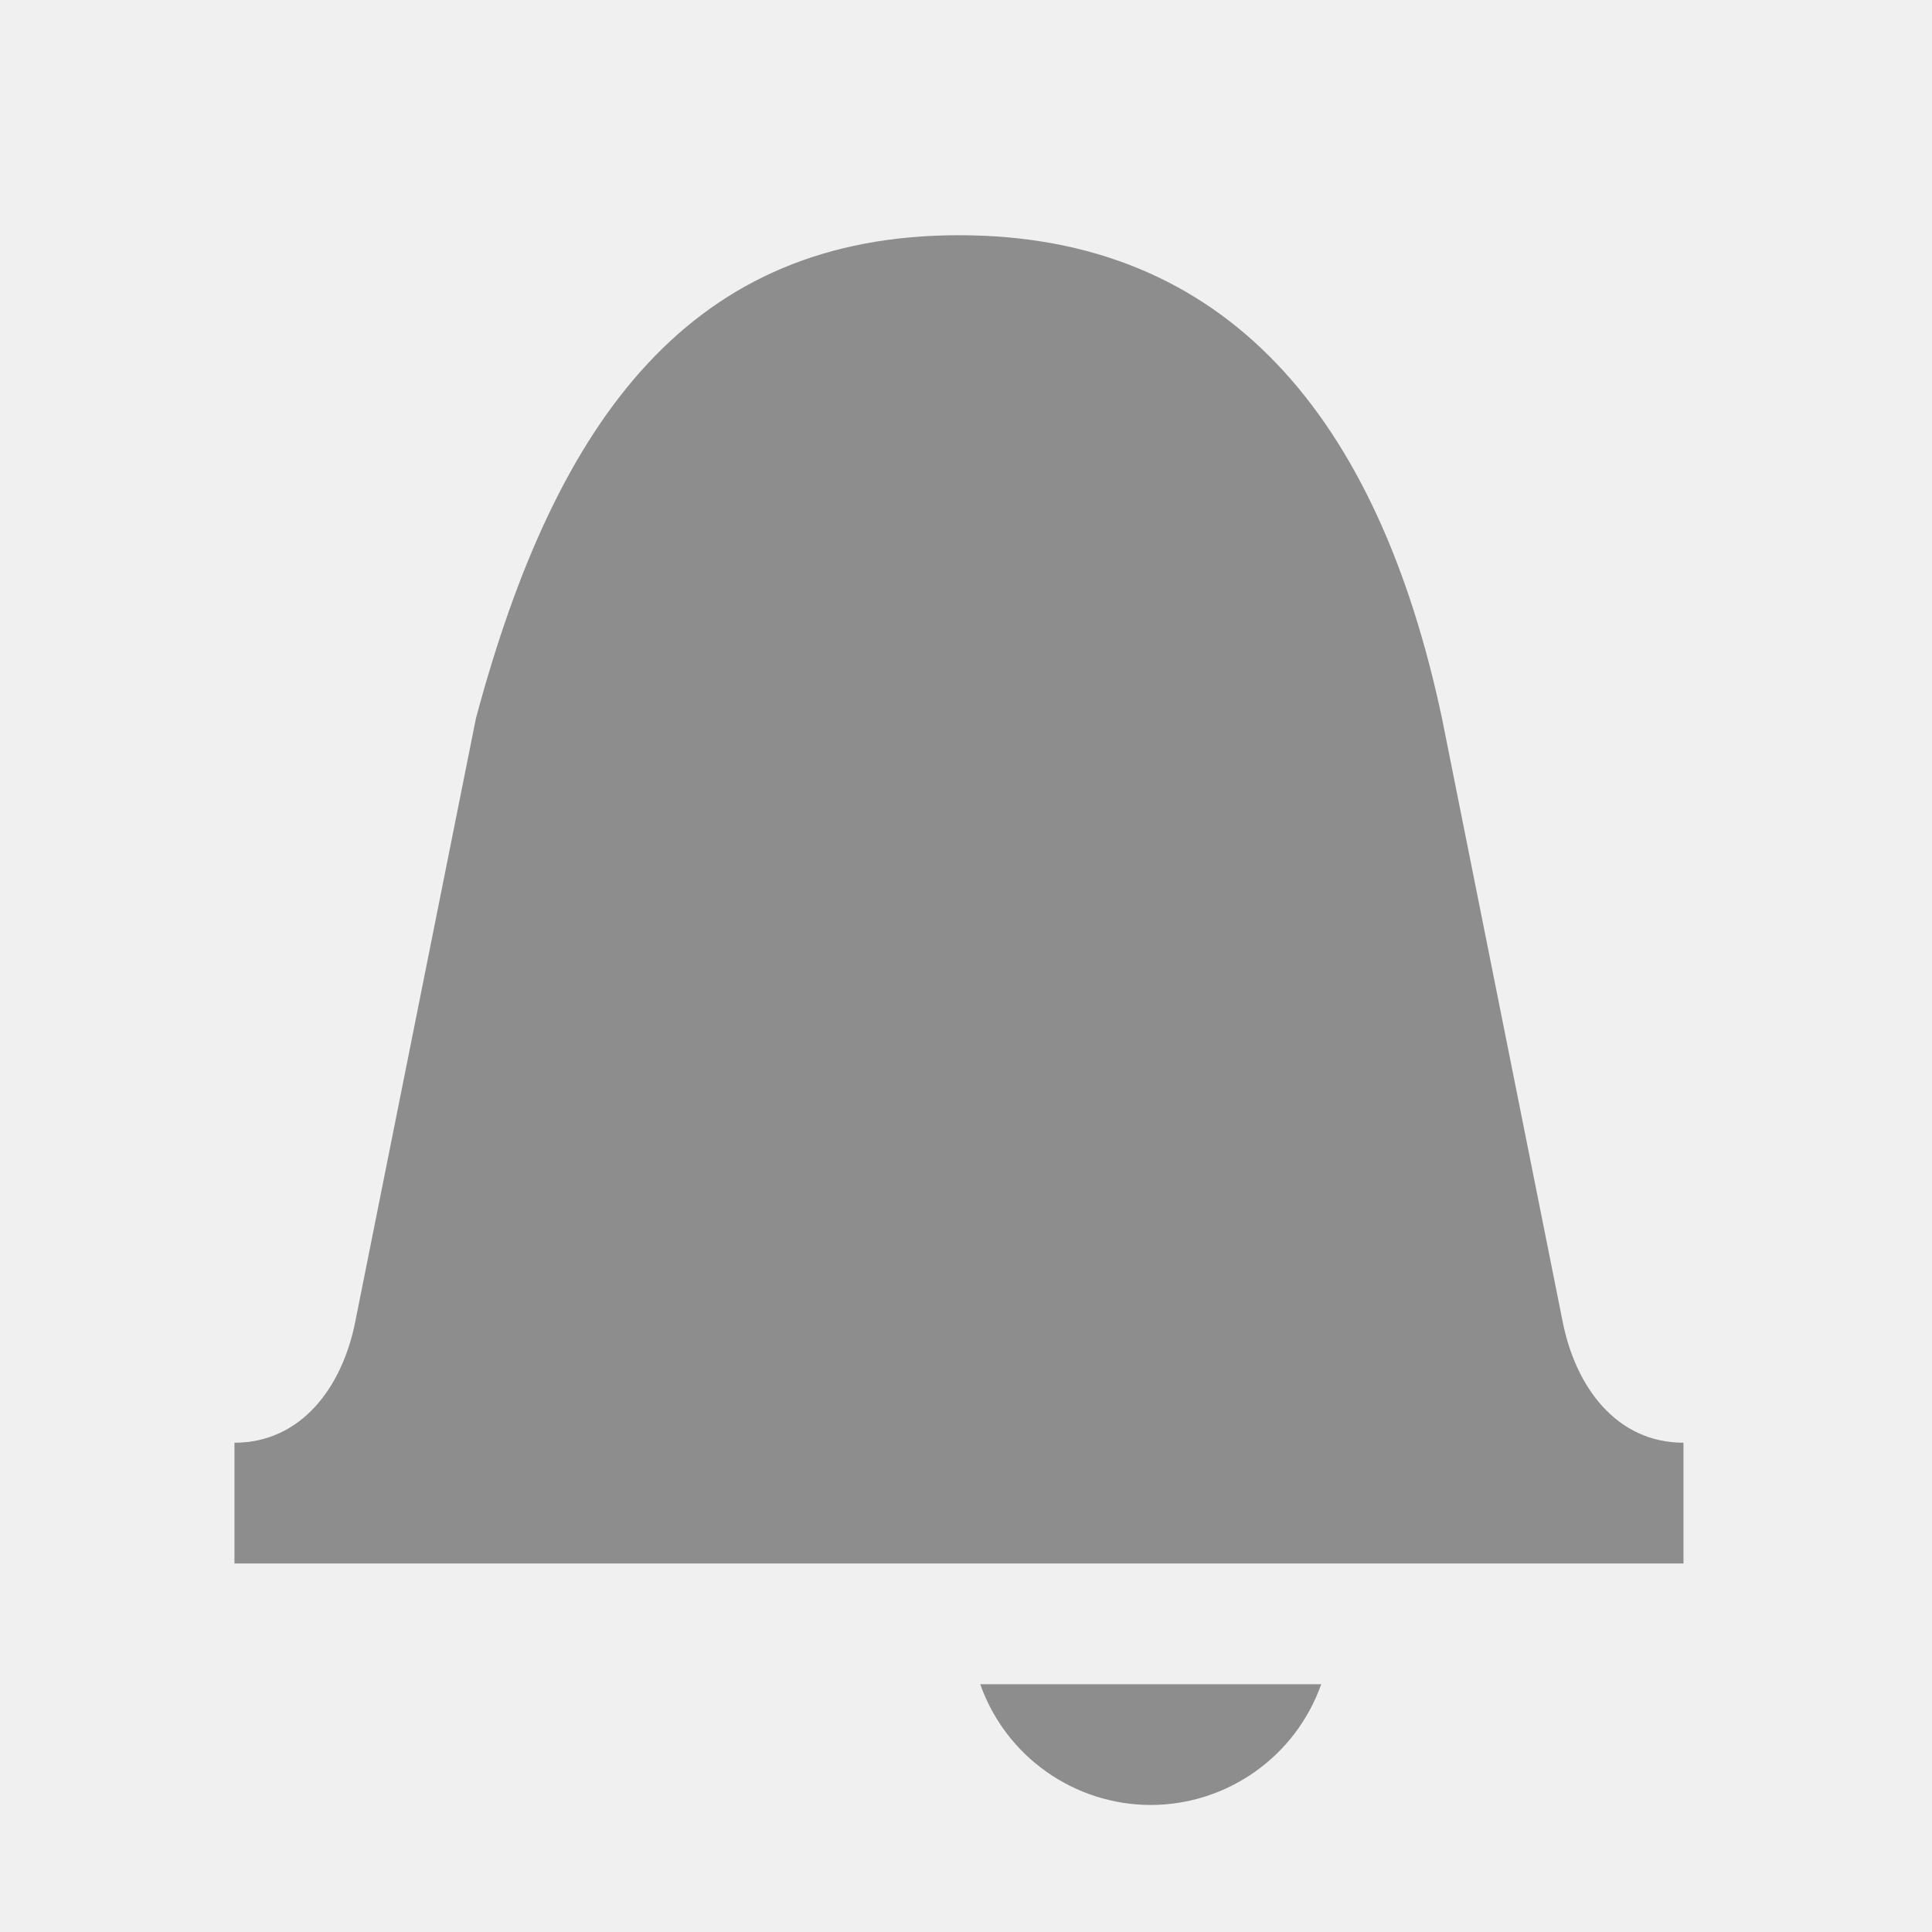
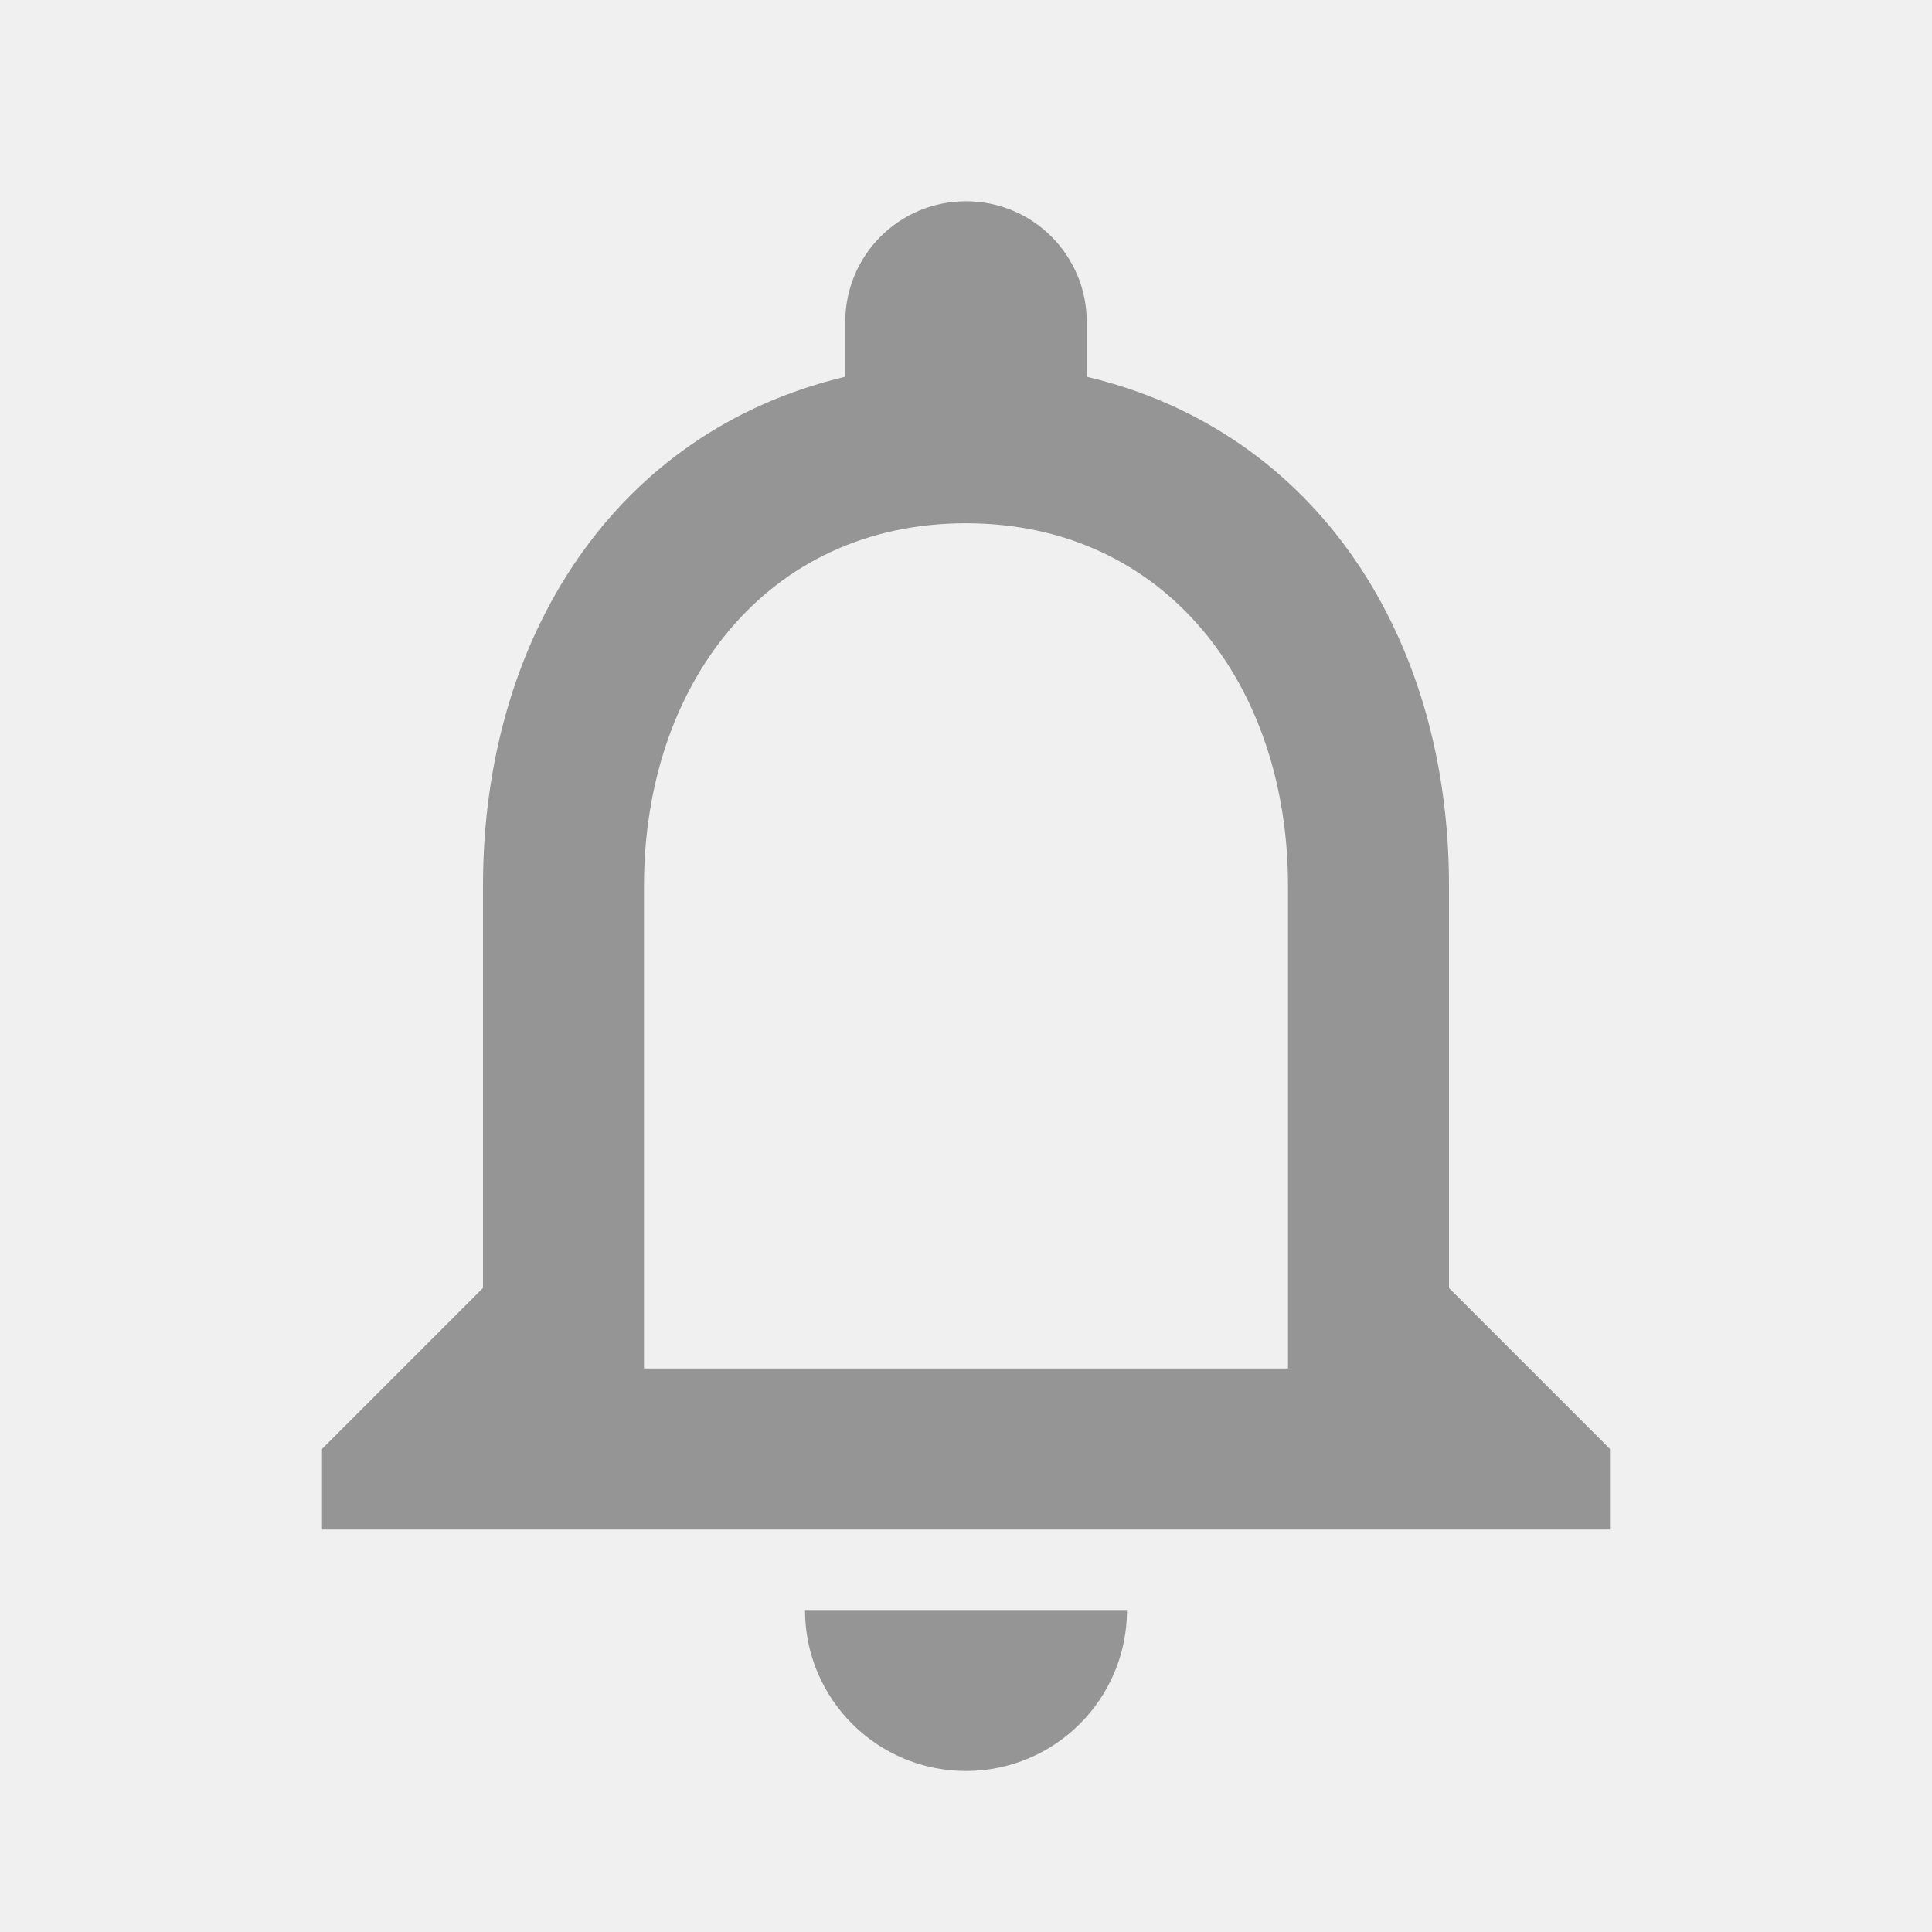
- <svg xmlns="http://www.w3.org/2000/svg" width="64px" height="64px" id="svg3393" version="1.1">
-   <defs id="defs3395">
-     <clipPath id="clipPath6262-0" clipPathUnits="userSpaceOnUse">
-       <rect style="color:#29292a;display:inline;overflow:visible;visibility:visible;fill:#29292a;fill-opacity:1;fill-rule:nonzero;stroke:none;stroke-width:2;marker:none" id="rect6264-6" width="3.825" height="6.375" x="26.85" y="220.75" />
-     </clipPath>
-     <clipPath id="clipPath6258-0" clipPathUnits="userSpaceOnUse">
-       <rect style="color:#29292a;display:inline;overflow:visible;visibility:visible;fill:#29292a;fill-opacity:1;fill-rule:nonzero;stroke:none;stroke-width:2;marker:none" id="rect6260-6" width="2.898" height="5.313" x="26.966" y="221.282" />
-     </clipPath>
-     <clipPath id="clipPath6254-6" clipPathUnits="userSpaceOnUse">
-       <rect style="color:#29292a;display:inline;overflow:visible;visibility:visible;fill:#29292a;fill-opacity:1;stroke:none;stroke-width:2;marker:none" id="rect6256-6" width="1.876" height="4.878" x="26.999" y="221.502" />
-     </clipPath>
-     <clipPath id="clipPath8028-3" clipPathUnits="userSpaceOnUse">
-       <path style="fill:none;stroke:#000000;stroke-width:1px;stroke-linecap:butt;stroke-linejoin:miter;stroke-opacity:1" d="m -73,-30 -7,-7 v -4.5 h 16.5 v 4.5 l -7.5,7 z" id="path8030-6" />
-     </clipPath>
-     <clipPath clipPathUnits="userSpaceOnUse" id="clipPath6810-7-87-7">
-       <rect style="color:#29292a;display:inline;overflow:visible;visibility:visible;fill:none;stroke:#ffffff;stroke-width:2;stroke-linecap:round;stroke-linejoin:round;stroke-miterlimit:4;stroke-dasharray:none;stroke-dashoffset:0;stroke-opacity:1;marker:none" id="rect6812-2-4-5" width="14" height="11" x="21" y="281" />
-     </clipPath>
-     <clipPath id="clipPath6262" clipPathUnits="userSpaceOnUse">
-       <rect style="color:#29292a;display:inline;overflow:visible;visibility:visible;fill:#29292a;fill-opacity:1;fill-rule:nonzero;stroke:none;stroke-width:2;marker:none" id="rect6264" width="3.825" height="6.375" x="26.85" y="220.75" />
-     </clipPath>
-     <clipPath id="clipPath6258" clipPathUnits="userSpaceOnUse">
-       <rect style="color:#29292a;display:inline;overflow:visible;visibility:visible;fill:#29292a;fill-opacity:1;fill-rule:nonzero;stroke:none;stroke-width:2;marker:none" id="rect6260" width="2.898" height="5.313" x="26.966" y="221.282" />
-     </clipPath>
-     <clipPath id="clipPath6254" clipPathUnits="userSpaceOnUse">
-       <rect style="color:#29292a;display:inline;overflow:visible;visibility:visible;fill:#29292a;fill-opacity:1;stroke:none;stroke-width:2;marker:none" id="rect6256" width="1.876" height="4.878" x="26.999" y="221.502" />
-     </clipPath>
-   </defs>
-   <g id="layer1">
-     <g style="display:inline" transform="matrix(4,0,0,4,-79.70266,-0.3541565)" id="g19245">
-       <g id="g19247" style="display:inline" transform="translate(-323.0291,-649.0258)" />
-       <g id="g19249" transform="translate(-323.0291,-649.0258)" />
-       <g id="g19251" transform="translate(-323.0291,-649.0258)">
-         <path d="m 331.938,653 c 0.019,0.167 0.062,0.328 0.062,0.5 0,2.485 -2.015,4.5 -4.5,4.5 -0.118,0 -0.228,-0.022 -0.344,-0.031 v 2.219 c 0,1.004 0.808,1.812 1.812,1.812 l 1.545,-5e-5 2,2.047 2.062,-2.047 h 1.611 c 1.004,0 1.812,-0.808 1.812,-1.812 v -5.375 c 0,-1.004 -0.808,-1.812 -1.812,-1.812 z" id="path19253" style="color:#000000;display:inline;overflow:visible;visibility:visible;opacity:0.5;fill:#c3c3c3;fill-opacity:1;fill-rule:nonzero;stroke:none;stroke-width:2;marker:none;enable-background:accumulate" />
-         <path d="m 327.5,650 c -1.933,0 -3.5,1.567 -3.5,3.5 0,1.933 1.567,3.5 3.5,3.5 1.933,0 3.5,-1.567 3.5,-3.5 0,-1.933 -1.567,-3.5 -3.5,-3.5 z m -0.531,1 h 1.031 l -0.062,1.375 a 0.2,0.2 0 0 0 0,0.062 0.2,0.2 0 0 0 0,0.031 0.2,0.2 0 0 0 0.125,0.125 0.2,0.2 0 0 0 0.031,0 0.2,0.2 0 0 0 0.062,0 0.2,0.2 0 0 0 0.062,0 0.2,0.2 0 0 0 0.031,-0.031 l 1.156,-0.75 0.5,0.906 -1.219,0.625 a 0.2,0.2 0 0 0 -0.031,0 0.2,0.2 0 0 0 -0.031,0.031 0.2,0.2 0 0 0 -0.031,0.094 0.2,0.2 0 0 0 0,0.062 0.2,0.2 0 0 0 0,0.031 0.2,0.2 0 0 0 0.031,0.062 0.2,0.2 0 0 0 0.031,0.031 0.2,0.2 0 0 0 0.031,0.031 l 1.25,0.625 -0.531,0.906 -1.156,-0.781 a 0.2,0.2 0 0 0 -0.031,0 0.2,0.2 0 0 0 -0.062,-0.031 0.2,0.2 0 0 0 -0.062,0 0.2,0.2 0 0 0 -0.125,0.094 0.2,0.2 0 0 0 -0.031,0.031 0.2,0.2 0 0 0 0,0.031 0.2,0.2 0 0 0 0,0.062 L 328,656 h -1.031 l 0.094,-1.375 a 0.2,0.2 0 0 0 -0.031,-0.094 0.2,0.2 0 0 0 -0.031,-0.062 0.2,0.2 0 0 0 -0.062,-0.031 0.2,0.2 0 0 0 -0.062,-0.031 0.2,0.2 0 0 0 -0.031,0 0.2,0.2 0 0 0 -0.094,0.031 l -1.188,0.781 -0.5,-0.906 1.25,-0.625 a 0.2,0.2 0 0 0 0.031,-0.031 0.2,0.2 0 0 0 0.031,-0.031 0.2,0.2 0 0 0 0.031,-0.062 0.2,0.2 0 0 0 0,-0.031 0.2,0.2 0 0 0 0,-0.062 0.2,0.2 0 0 0 0,-0.031 0.2,0.2 0 0 0 -0.031,-0.062 0.2,0.2 0 0 0 -0.031,-0.031 0.2,0.2 0 0 0 -0.031,0 l -1.25,-0.625 0.5,-0.906 1.188,0.75 a 0.2,0.2 0 0 0 0.031,0.031 0.2,0.2 0 0 0 0.062,0 0.2,0.2 0 0 0 0.062,0 0.2,0.2 0 0 0 0.031,0 0.2,0.2 0 0 0 0.031,-0.031 0.2,0.2 0 0 0 0.031,-0.031 0.2,0.2 0 0 0 0.031,-0.031 0.2,0.2 0 0 0 0,-0.031 0.2,0.2 0 0 0 0.031,-0.062 0.2,0.2 0 0 0 0,-0.031 z" id="path19255" style="color:#000000;display:inline;overflow:visible;visibility:visible;fill:#29292a;fill-opacity:1;fill-rule:nonzero;stroke:none;marker:none;enable-background:accumulate" />
-       </g>
-       <g id="g19257" transform="translate(-323.0291,-649.0258)" />
-       <g id="g19259" transform="translate(-323.0291,-649.0258)" />
-       <g id="g19261" style="display:inline" transform="translate(-323.0291,-649.0258)" />
-       <g id="g19263" style="display:inline" transform="translate(-323.0291,-649.0258)" />
-       <g id="g19265" style="display:inline" transform="translate(-323.0291,-649.0258)" />
-       <g id="g19267" style="display:inline" transform="translate(-323.0291,-649.0258)" />
-     </g>
-     <g style="opacity:0.5;vector-effect:none;fill:#29292a;fill-opacity:1;stroke:none;stroke-width:1;stroke-linecap:butt;stroke-linejoin:miter;stroke-miterlimit:4;stroke-dasharray:none;stroke-dashoffset:0;stroke-opacity:1;marker:none;enable-background:new" id="g13967" transform="matrix(4,0,0,4,-1044.001,-2172)">
-       <path d="m 268.942,544.948 c -2.209,0 -3.33,1.5 -4,4 l -1,5 c -0.108,0.542 -0.448,1 -1,1 v 1 h 12 v -1 c -0.552,0 -0.892,-0.458 -1,-1 l -1,-5 c -0.53,-2.5 -1.791,-4 -4,-4 z" id="path40220" style="opacity:1;vector-effect:none;fill:#29292a;fill-opacity:1;stroke:none;stroke-width:1;stroke-linecap:butt;stroke-linejoin:miter;stroke-miterlimit:4;stroke-dasharray:none;stroke-dashoffset:0;stroke-opacity:1;marker:none;paint-order:normal" />
-       <path d="m 269.118,556.948 a 1.5,1.5 0 0 0 1.412,1 1.5,1.5 0 0 0 1.412,-1 z" id="path40774" style="opacity:1;vector-effect:none;fill:#29292a;fill-opacity:1;stroke:none;stroke-width:1;stroke-linecap:butt;stroke-linejoin:miter;stroke-miterlimit:4;stroke-dasharray:none;stroke-dashoffset:0;stroke-opacity:1;marker:none;paint-order:normal" />
-     </g>
-   </g>
+ <svg xmlns="http://www.w3.org/2000/svg" width="48" height="48" viewBox="0 0 48 48" fill="#000000" opacity="0.38">
+   <path d="M24 44c2.21 0 4-1.79 4-4h-8c0 2.21 1.79 4 4 4zm12-12V22c0-6.15-3.27-11.28-9-12.64V8c0-1.66-1.34-3-3-3s-3 1.34-3 3v1.36c-5.73 1.36-9 6.49-9 12.64v10l-4 4v2h32v-2l-4-4zm-4 2H16V22c0-4.97 3.03-9 8-9s8 4.03 8 9v12z" />
</svg>
